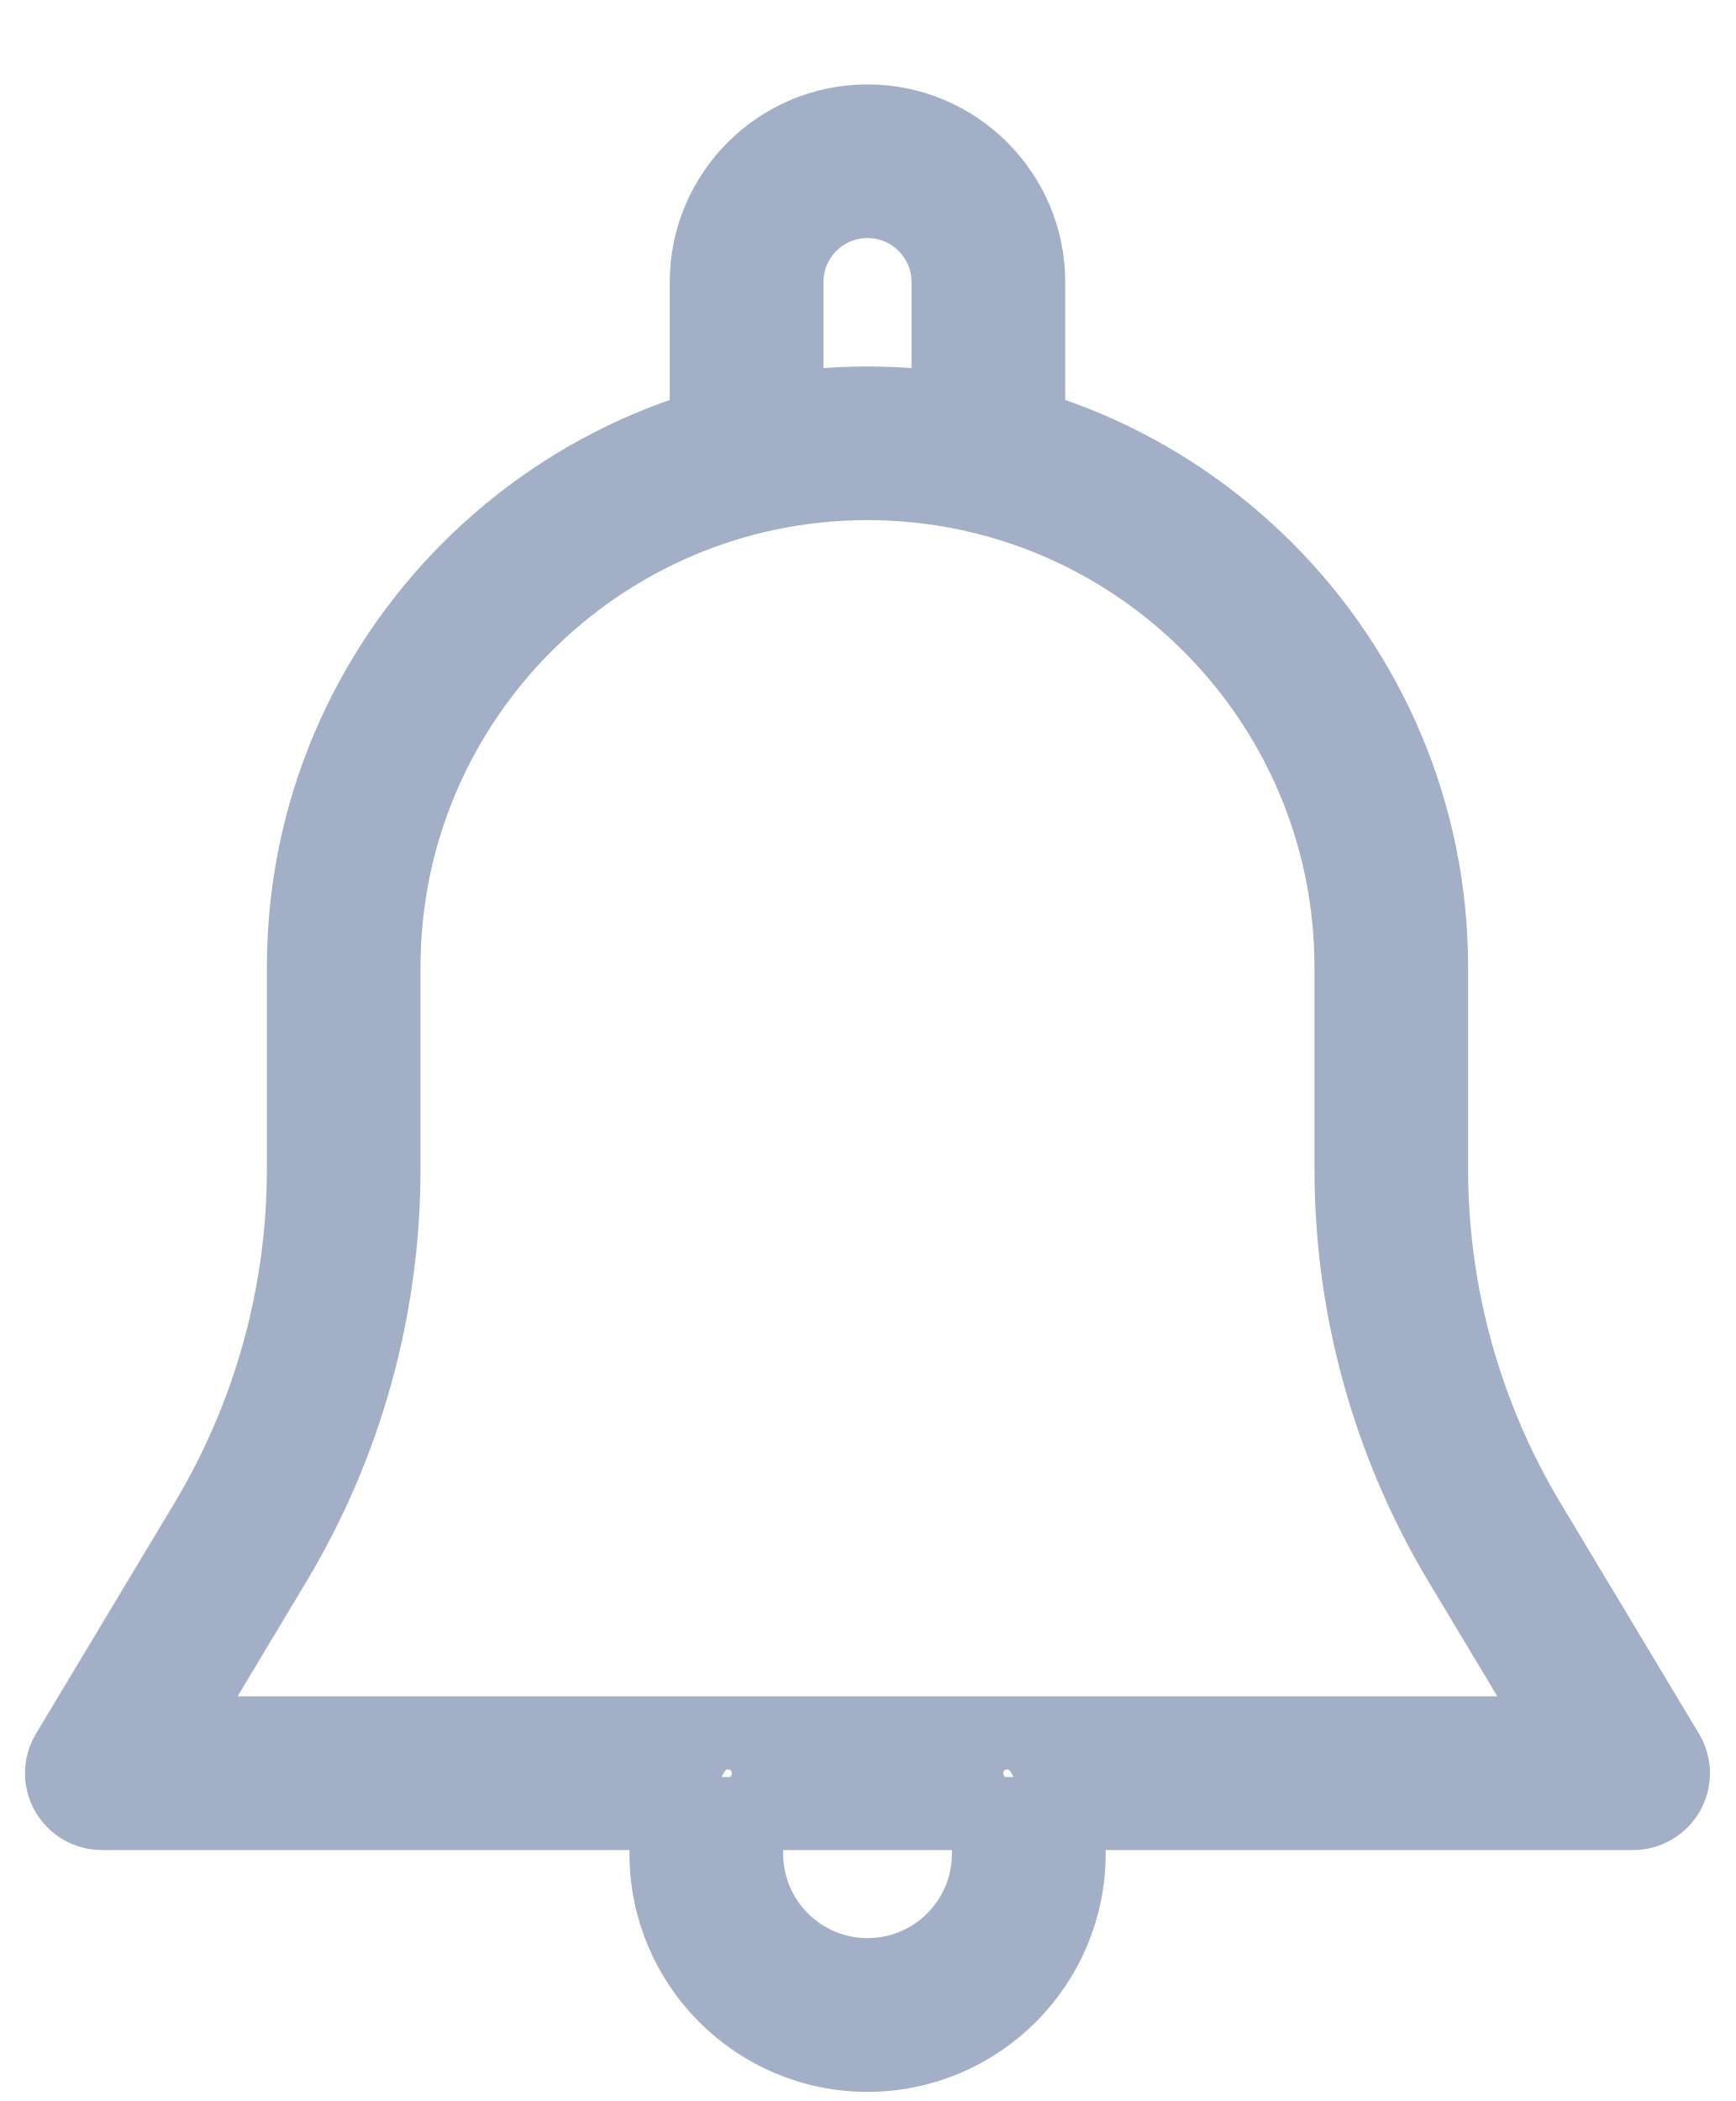
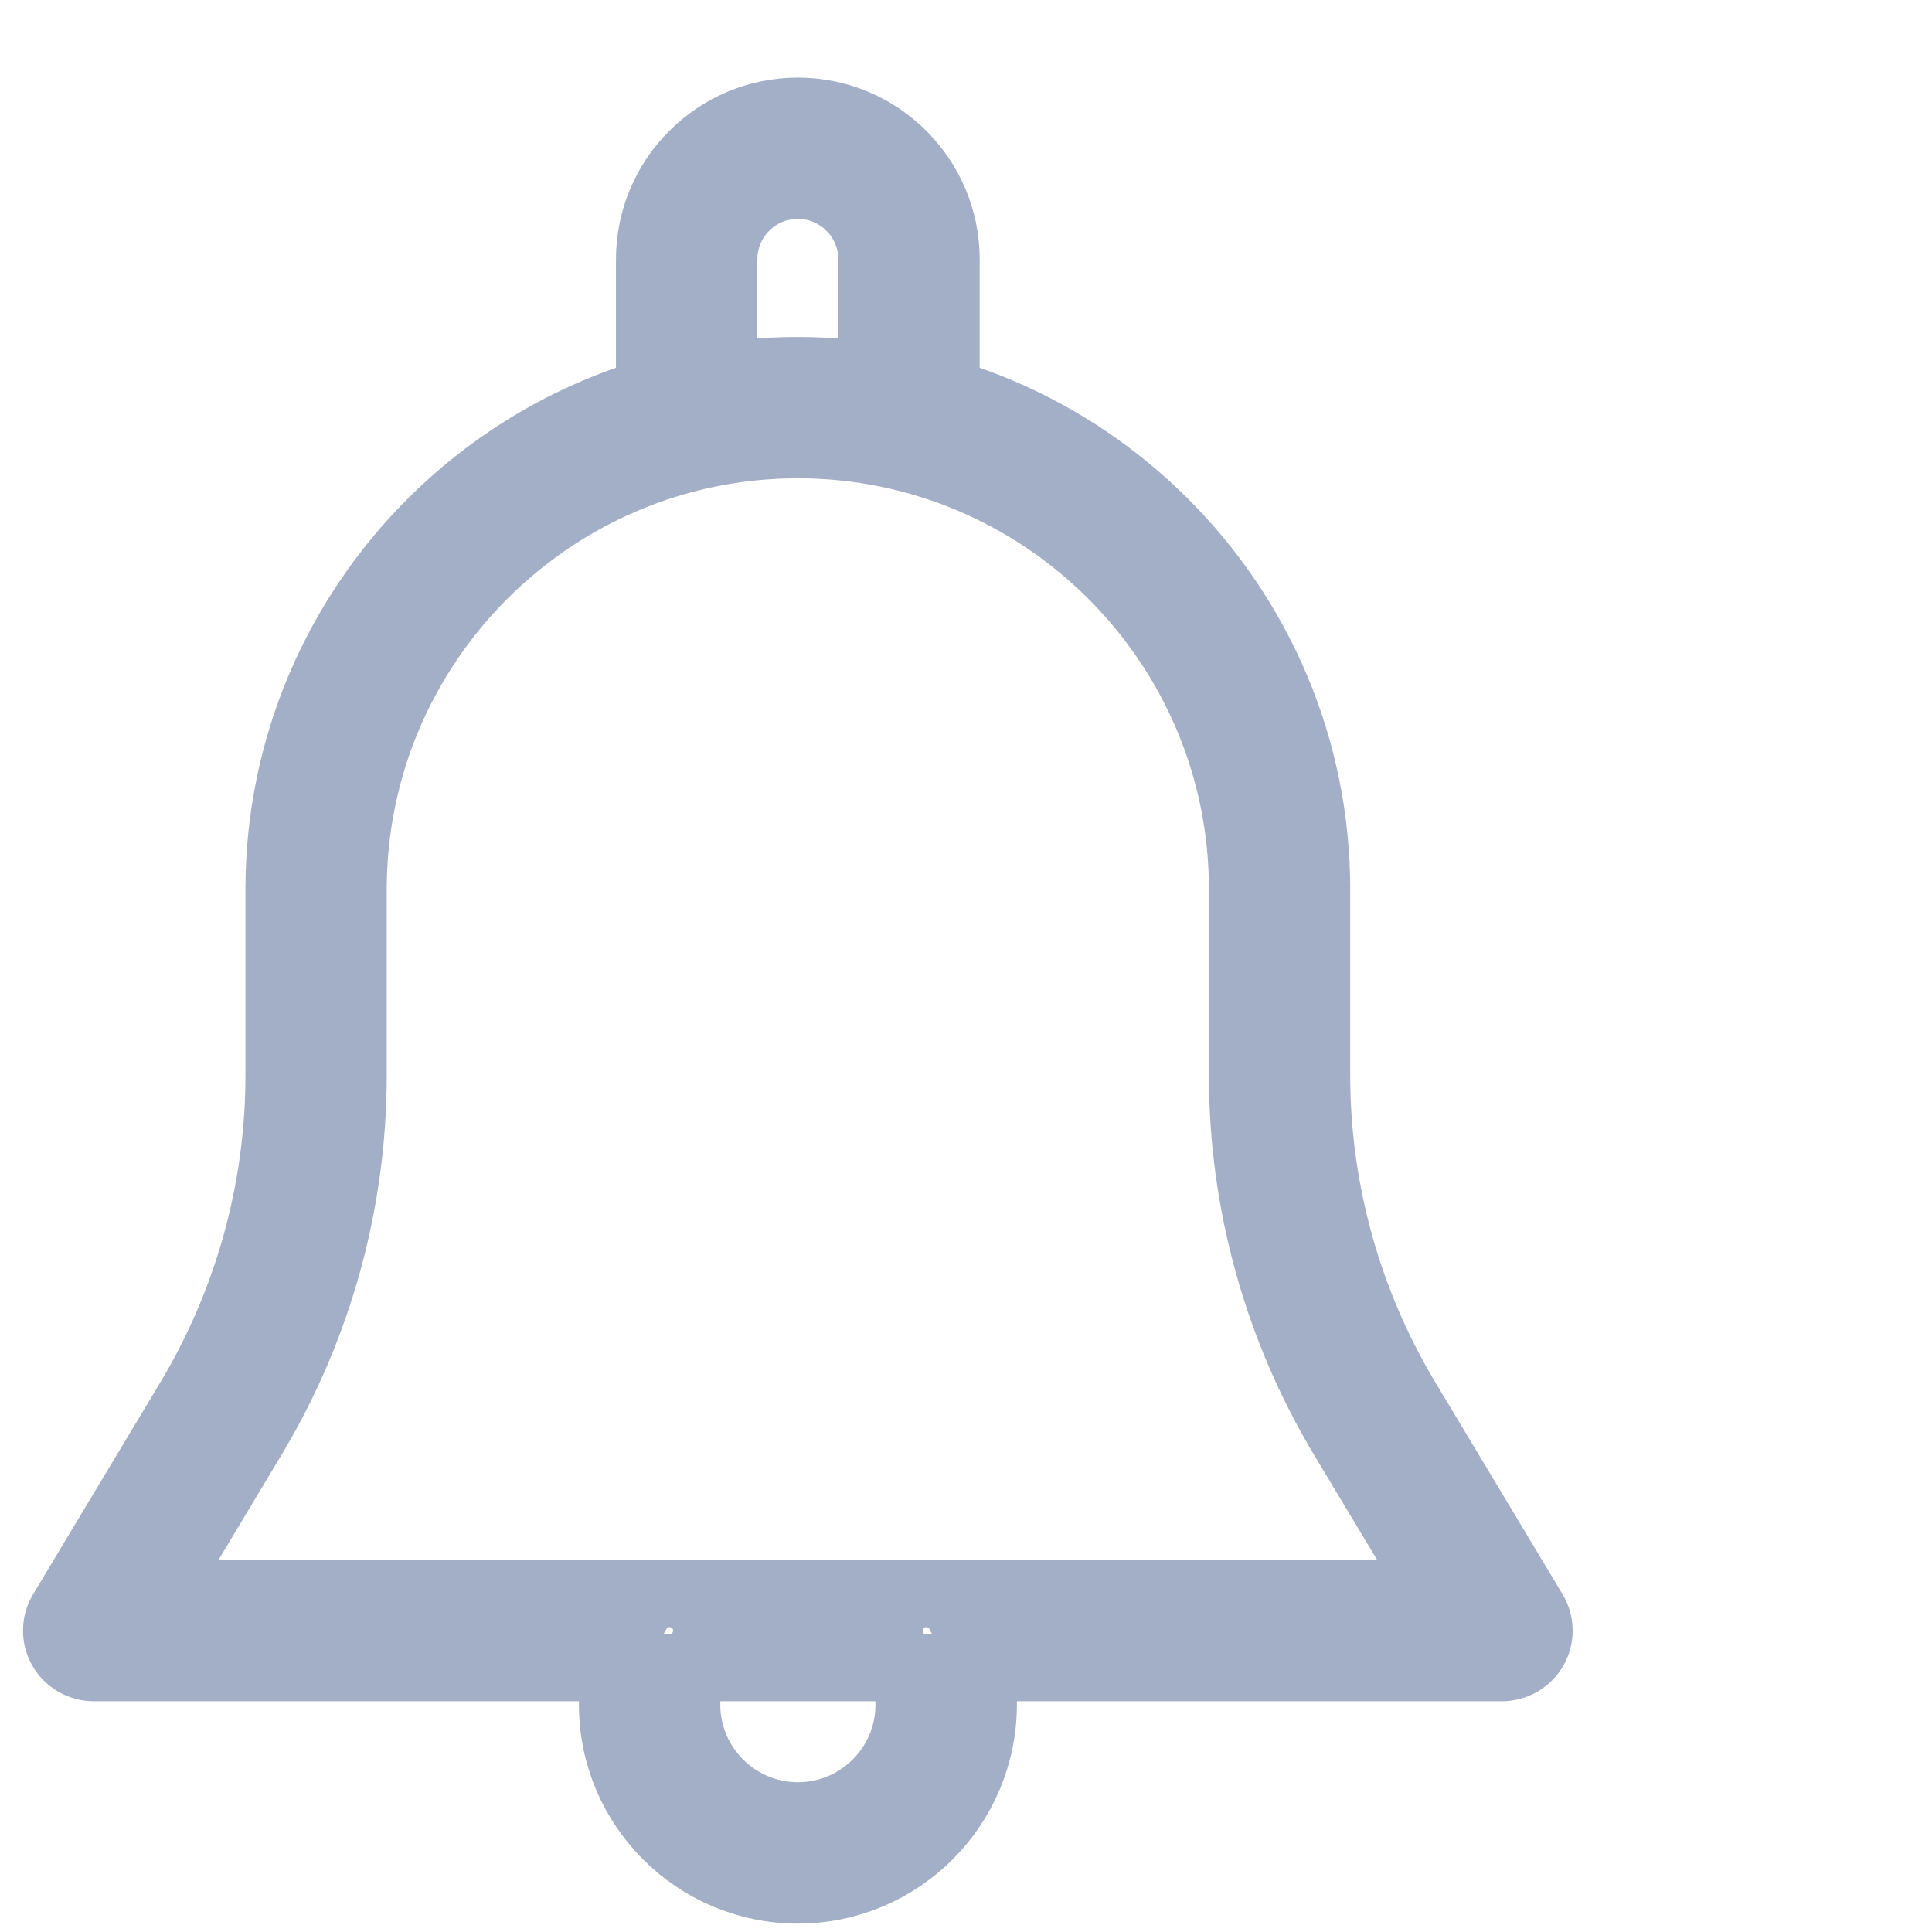
- <svg xmlns="http://www.w3.org/2000/svg" width="19px" height="23px" viewBox="0 0 19 23" version="1.1">
+ <svg xmlns="http://www.w3.org/2000/svg" width="23px" height="23px" viewBox="0 0 23 23" version="1.1">
  <defs />
  <g id="Symbols" stroke="none" stroke-width="1" fill="none" fill-rule="evenodd">
    <g id="Icons/Notification" transform="translate(-2, 0)" fill="#A3AFC6" fill-rule="nonzero" stroke="#A3AFC6" stroke-width="0.8">
      <path d="M20.259,19.185 L18.743,16.66 C18.044,15.494 17.674,14.16 17.674,12.8 L17.674,10.588 C17.674,7.183 14.903,4.412 11.498,4.412 C8.093,4.412 5.322,7.183 5.322,10.588 L5.322,12.8 C5.322,14.16 4.952,15.494 4.253,16.66 L2.737,19.185 C2.655,19.321 2.653,19.491 2.731,19.629 C2.81,19.767 2.957,19.853 3.116,19.853 L19.88,19.853 C20.039,19.853 20.186,19.767 20.265,19.629 C20.343,19.491 20.341,19.321 20.259,19.185 Z M3.895,18.97 L5.009,17.113 C5.791,15.811 6.204,14.32 6.204,12.8 L6.204,10.588 C6.204,7.668 8.578,5.294 11.498,5.294 C14.418,5.294 16.792,7.668 16.792,10.588 L16.792,12.8 C16.792,14.32 17.205,15.811 17.986,17.113 L19.101,18.97 L3.895,18.97 Z M11.498,1.324 C12.471,1.324 13.263,2.115 13.263,3.088 L13.263,4.853 C13.263,5.096 13.065,5.294 12.822,5.294 C12.578,5.294 12.38,5.096 12.38,4.853 L12.38,3.088 C12.38,2.601 11.985,2.206 11.498,2.206 C11.011,2.206 10.616,2.601 10.616,3.088 L10.616,4.853 C10.616,5.096 10.418,5.294 10.175,5.294 C9.931,5.294 9.733,5.096 9.733,4.853 L9.733,3.088 C9.733,2.115 10.525,1.324 11.498,1.324 Z M13.407,19.188 C13.602,19.522 13.706,19.904 13.706,20.294 C13.704,21.511 12.715,22.5 11.498,22.5 C10.281,22.5 9.292,21.511 9.292,20.294 C9.292,19.904 9.395,19.522 9.59,19.188 C9.714,18.978 9.982,18.909 10.195,19.03 C10.405,19.154 10.475,19.424 10.353,19.635 C10.238,19.83 10.175,20.064 10.175,20.294 C10.175,21.024 10.769,21.617 11.499,21.617 C12.229,21.617 12.822,21.024 12.822,20.294 C12.822,20.064 12.76,19.83 12.645,19.635 C12.522,19.425 12.592,19.154 12.803,19.03 C13.014,18.91 13.283,18.978 13.407,19.188 Z" id="Combined-Shape" />
    </g>
  </g>
</svg>
